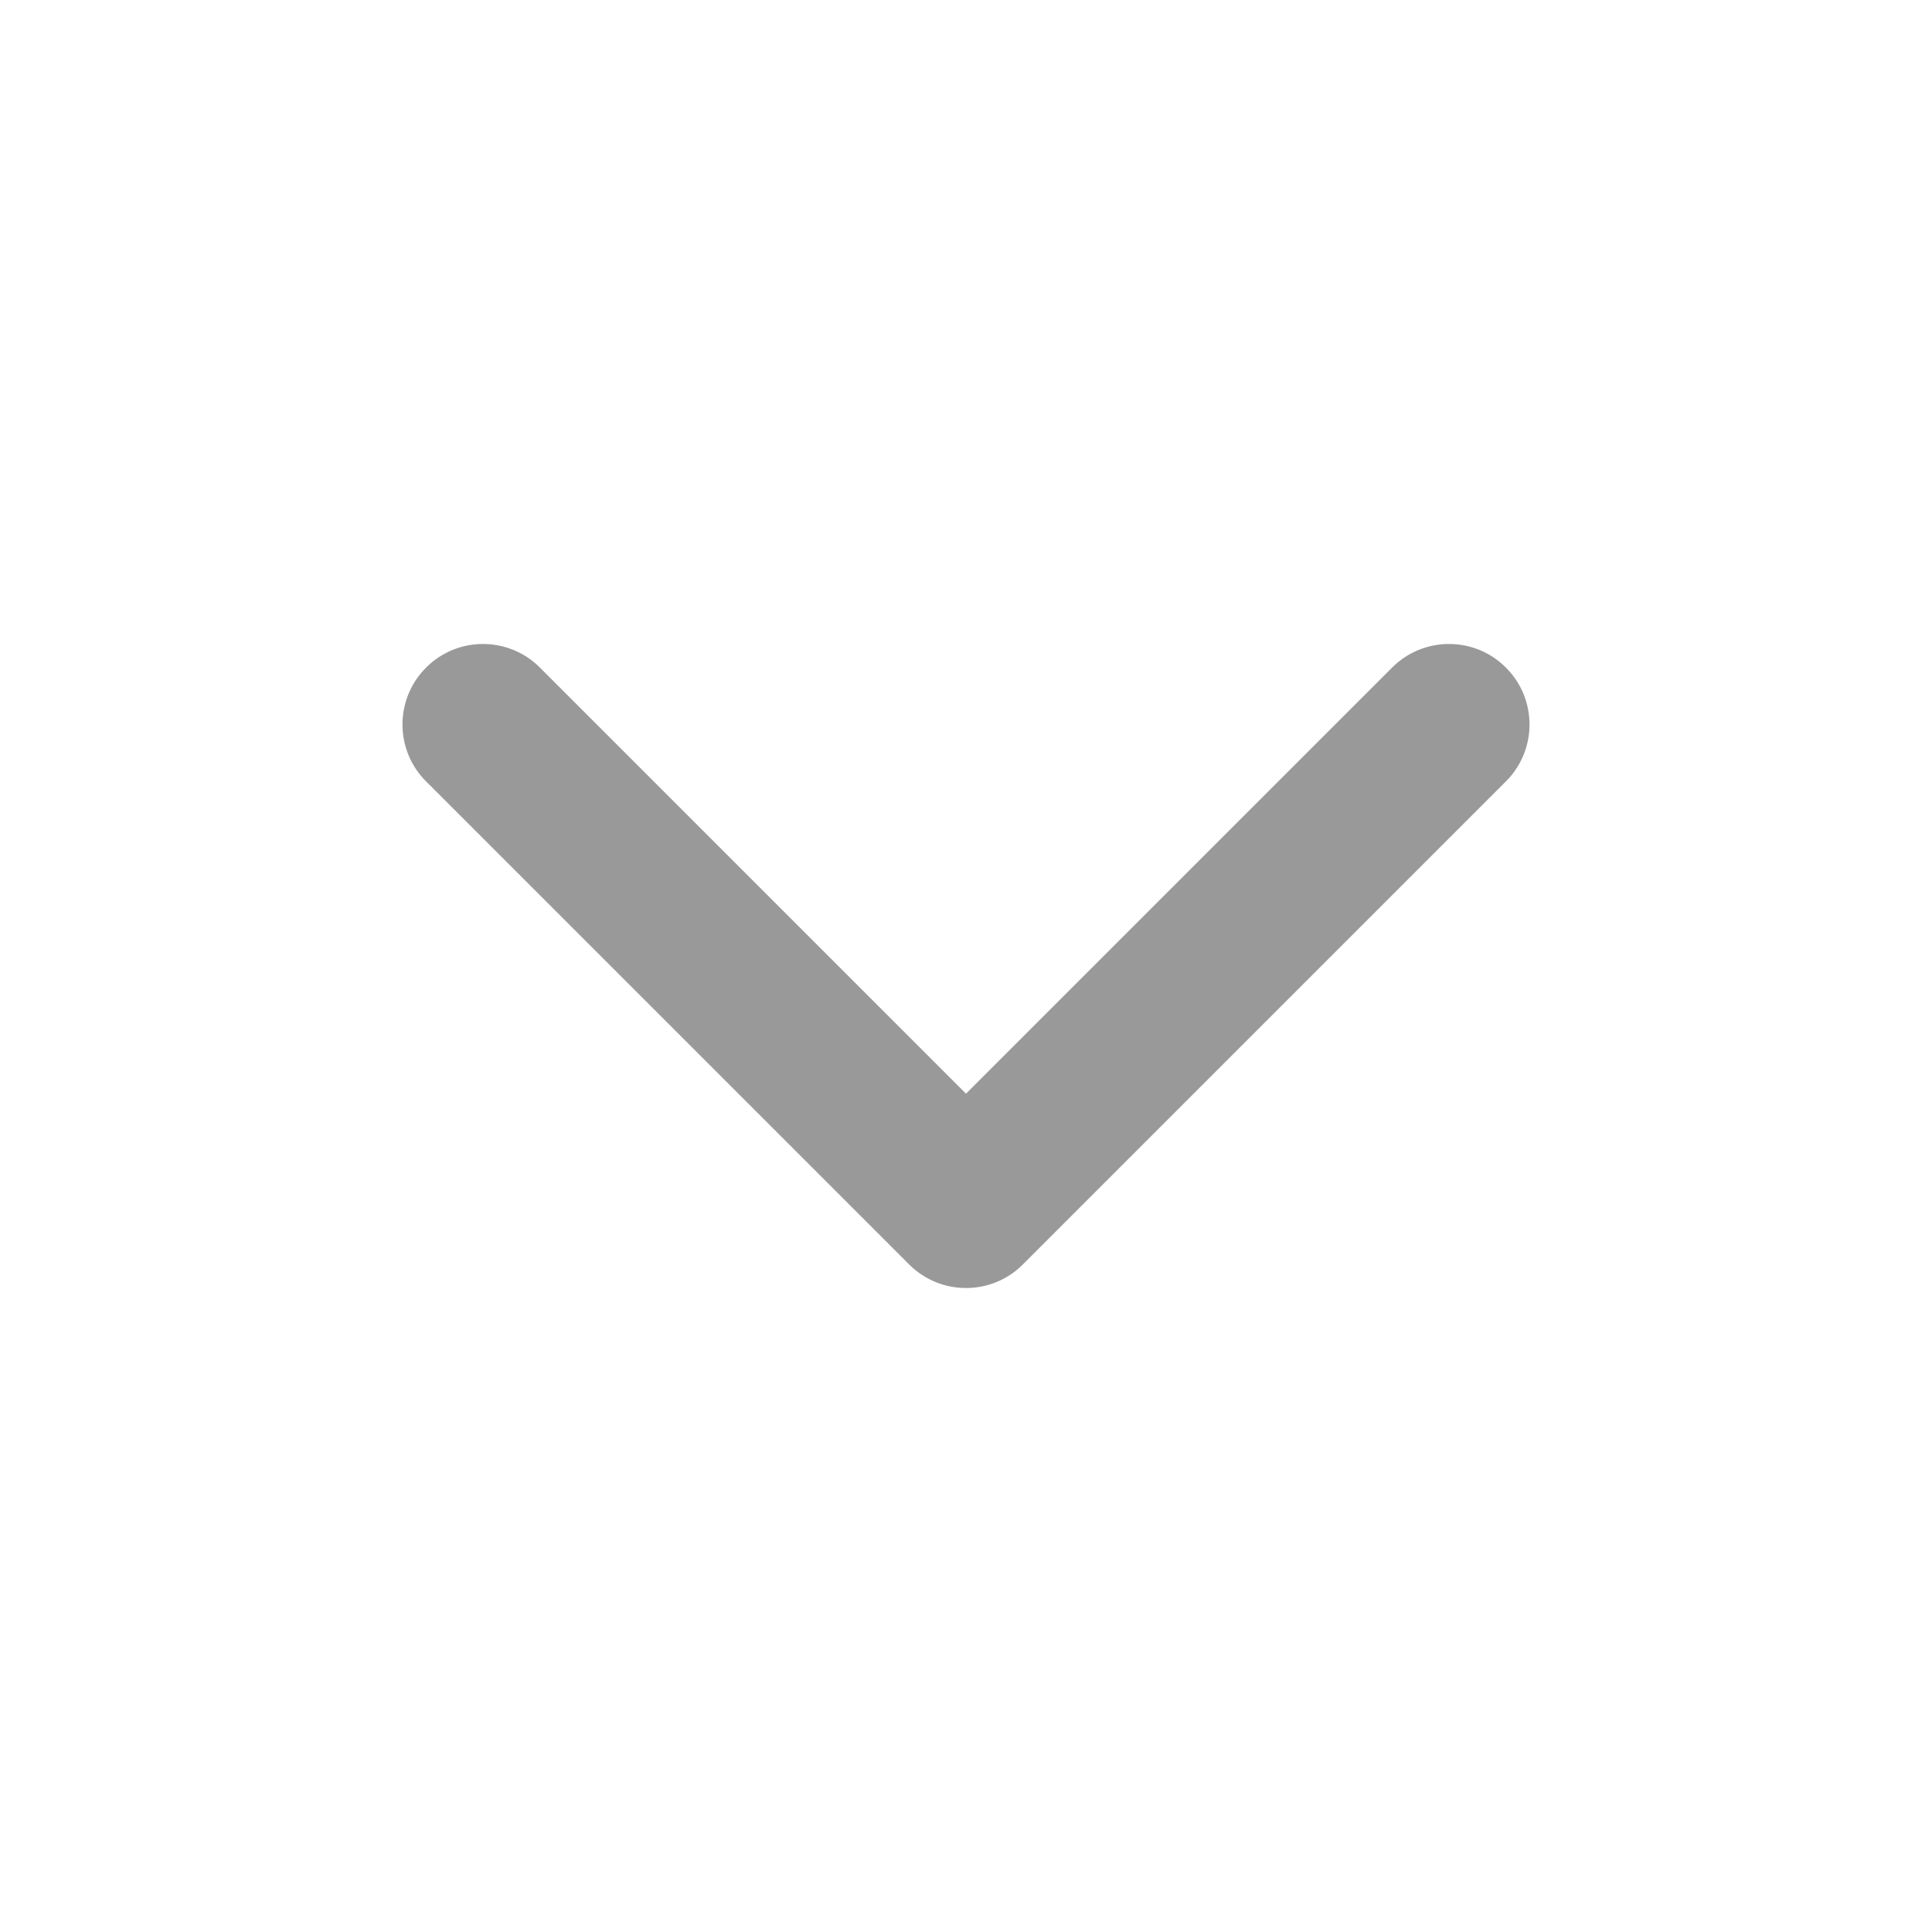
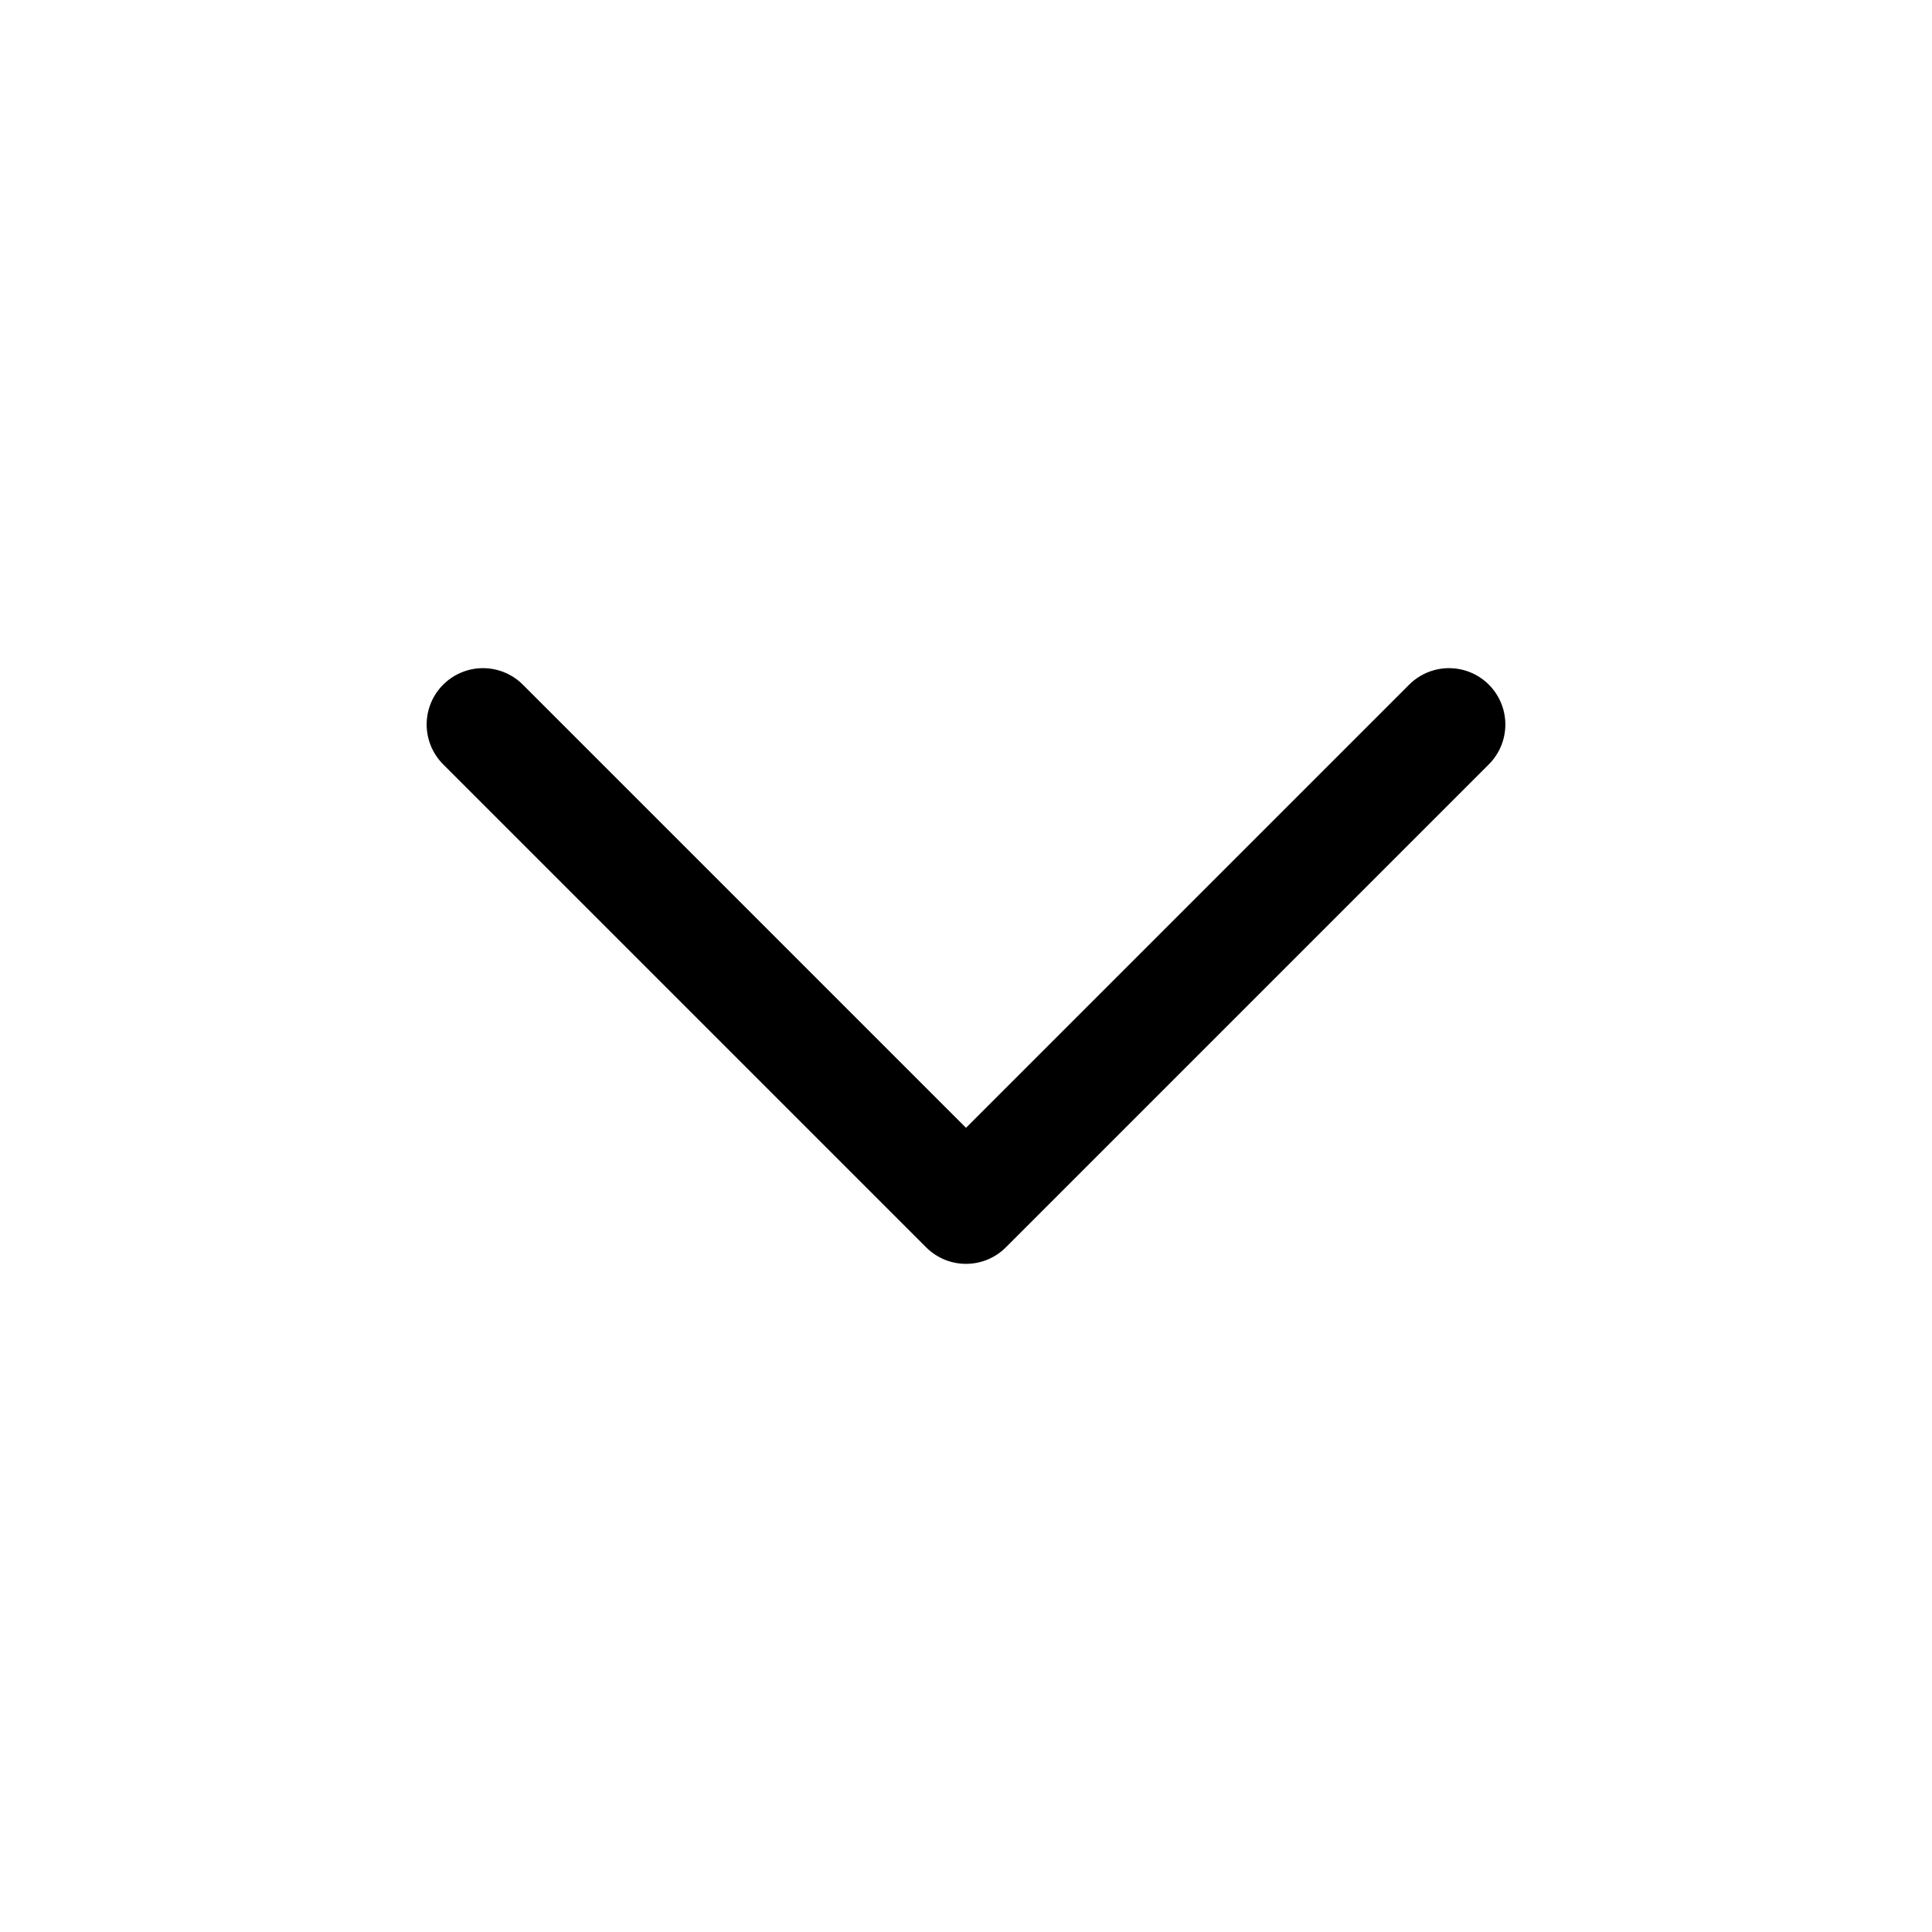
<svg xmlns="http://www.w3.org/2000/svg" width="24" height="24" viewBox="0 0 24 24" fill="none">
-   <path d="M18.707 9.707C19.098 9.317 19.098 8.683 18.707 8.293C18.317 7.902 17.683 7.902 17.293 8.293L18.707 9.707ZM12 15L11.293 15.707C11.683 16.098 12.317 16.098 12.707 15.707L12 15ZM6.707 8.293C6.317 7.902 5.683 7.902 5.293 8.293C4.902 8.683 4.902 9.317 5.293 9.707L6.707 8.293ZM17.293 8.293L11.293 14.293L12.707 15.707L18.707 9.707L17.293 8.293ZM12.707 14.293L6.707 8.293L5.293 9.707L11.293 15.707L12.707 14.293Z" fill="#999999" />
+   <g id="chevron-down">
+     <path id="Vector" d="M6 9L12 15L18 9" stroke="black" stroke-width="1.4" stroke-linecap="round" stroke-linejoin="round" />
+   </g>
</svg>
